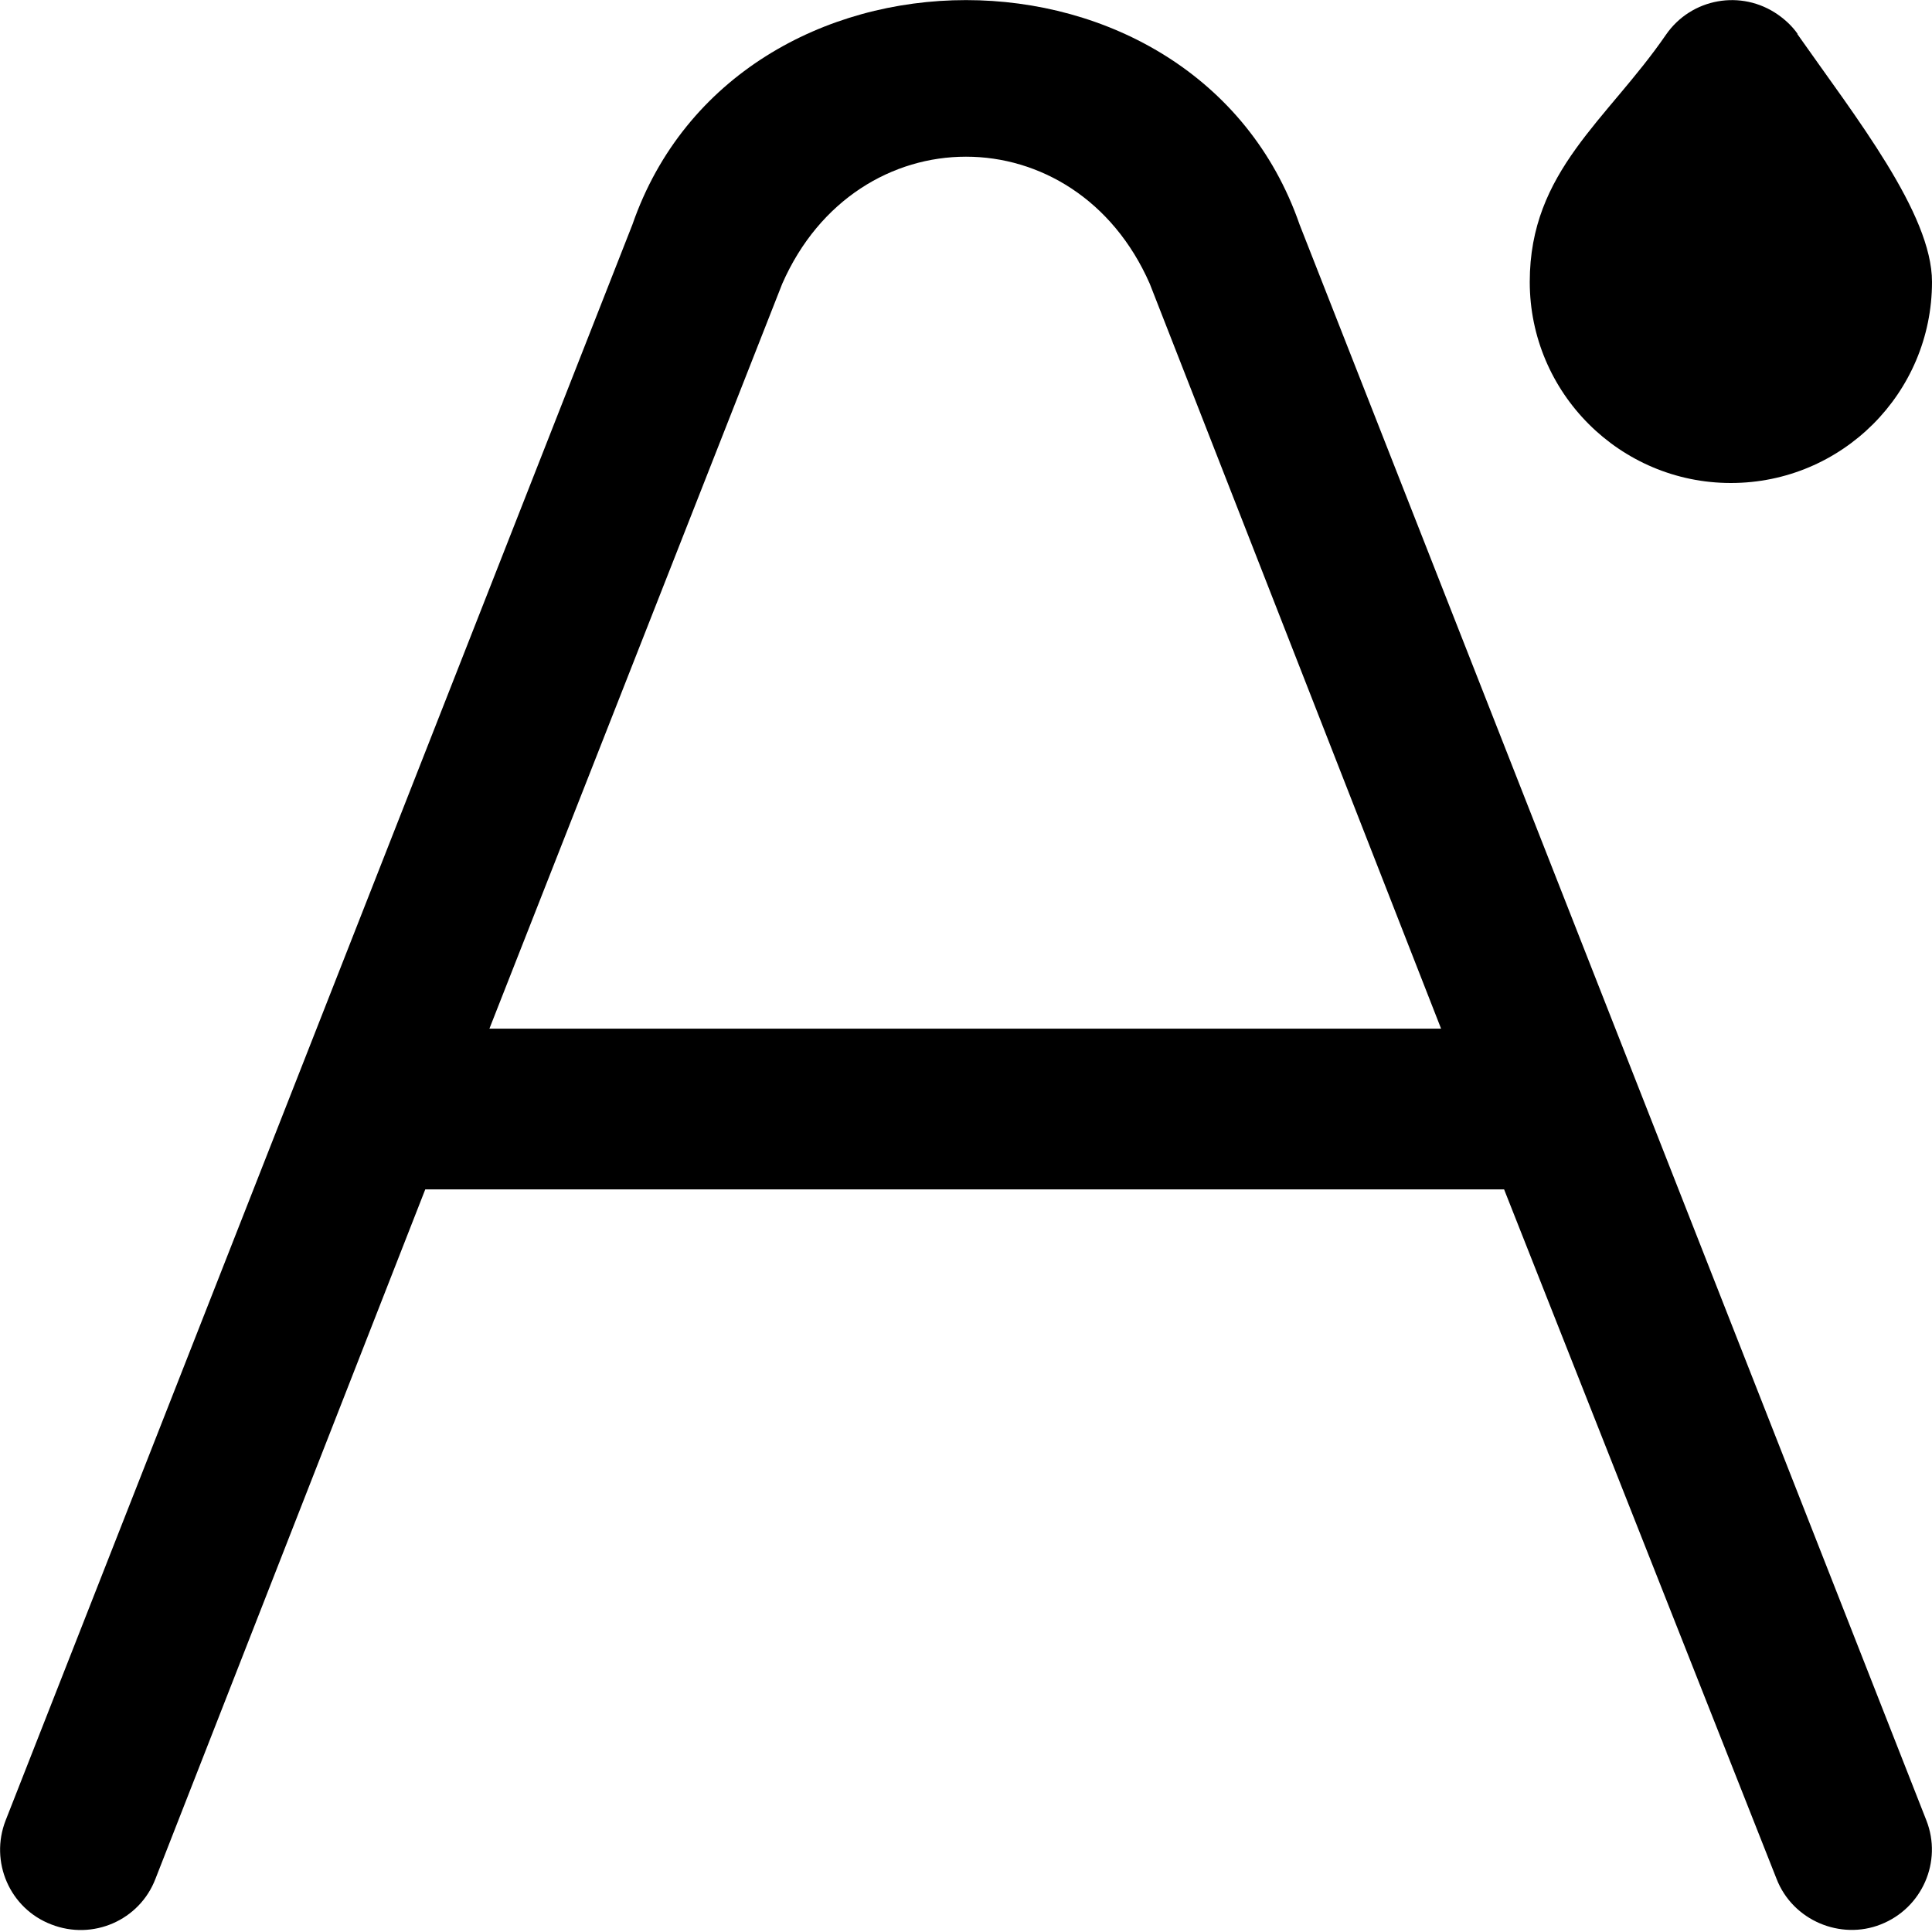
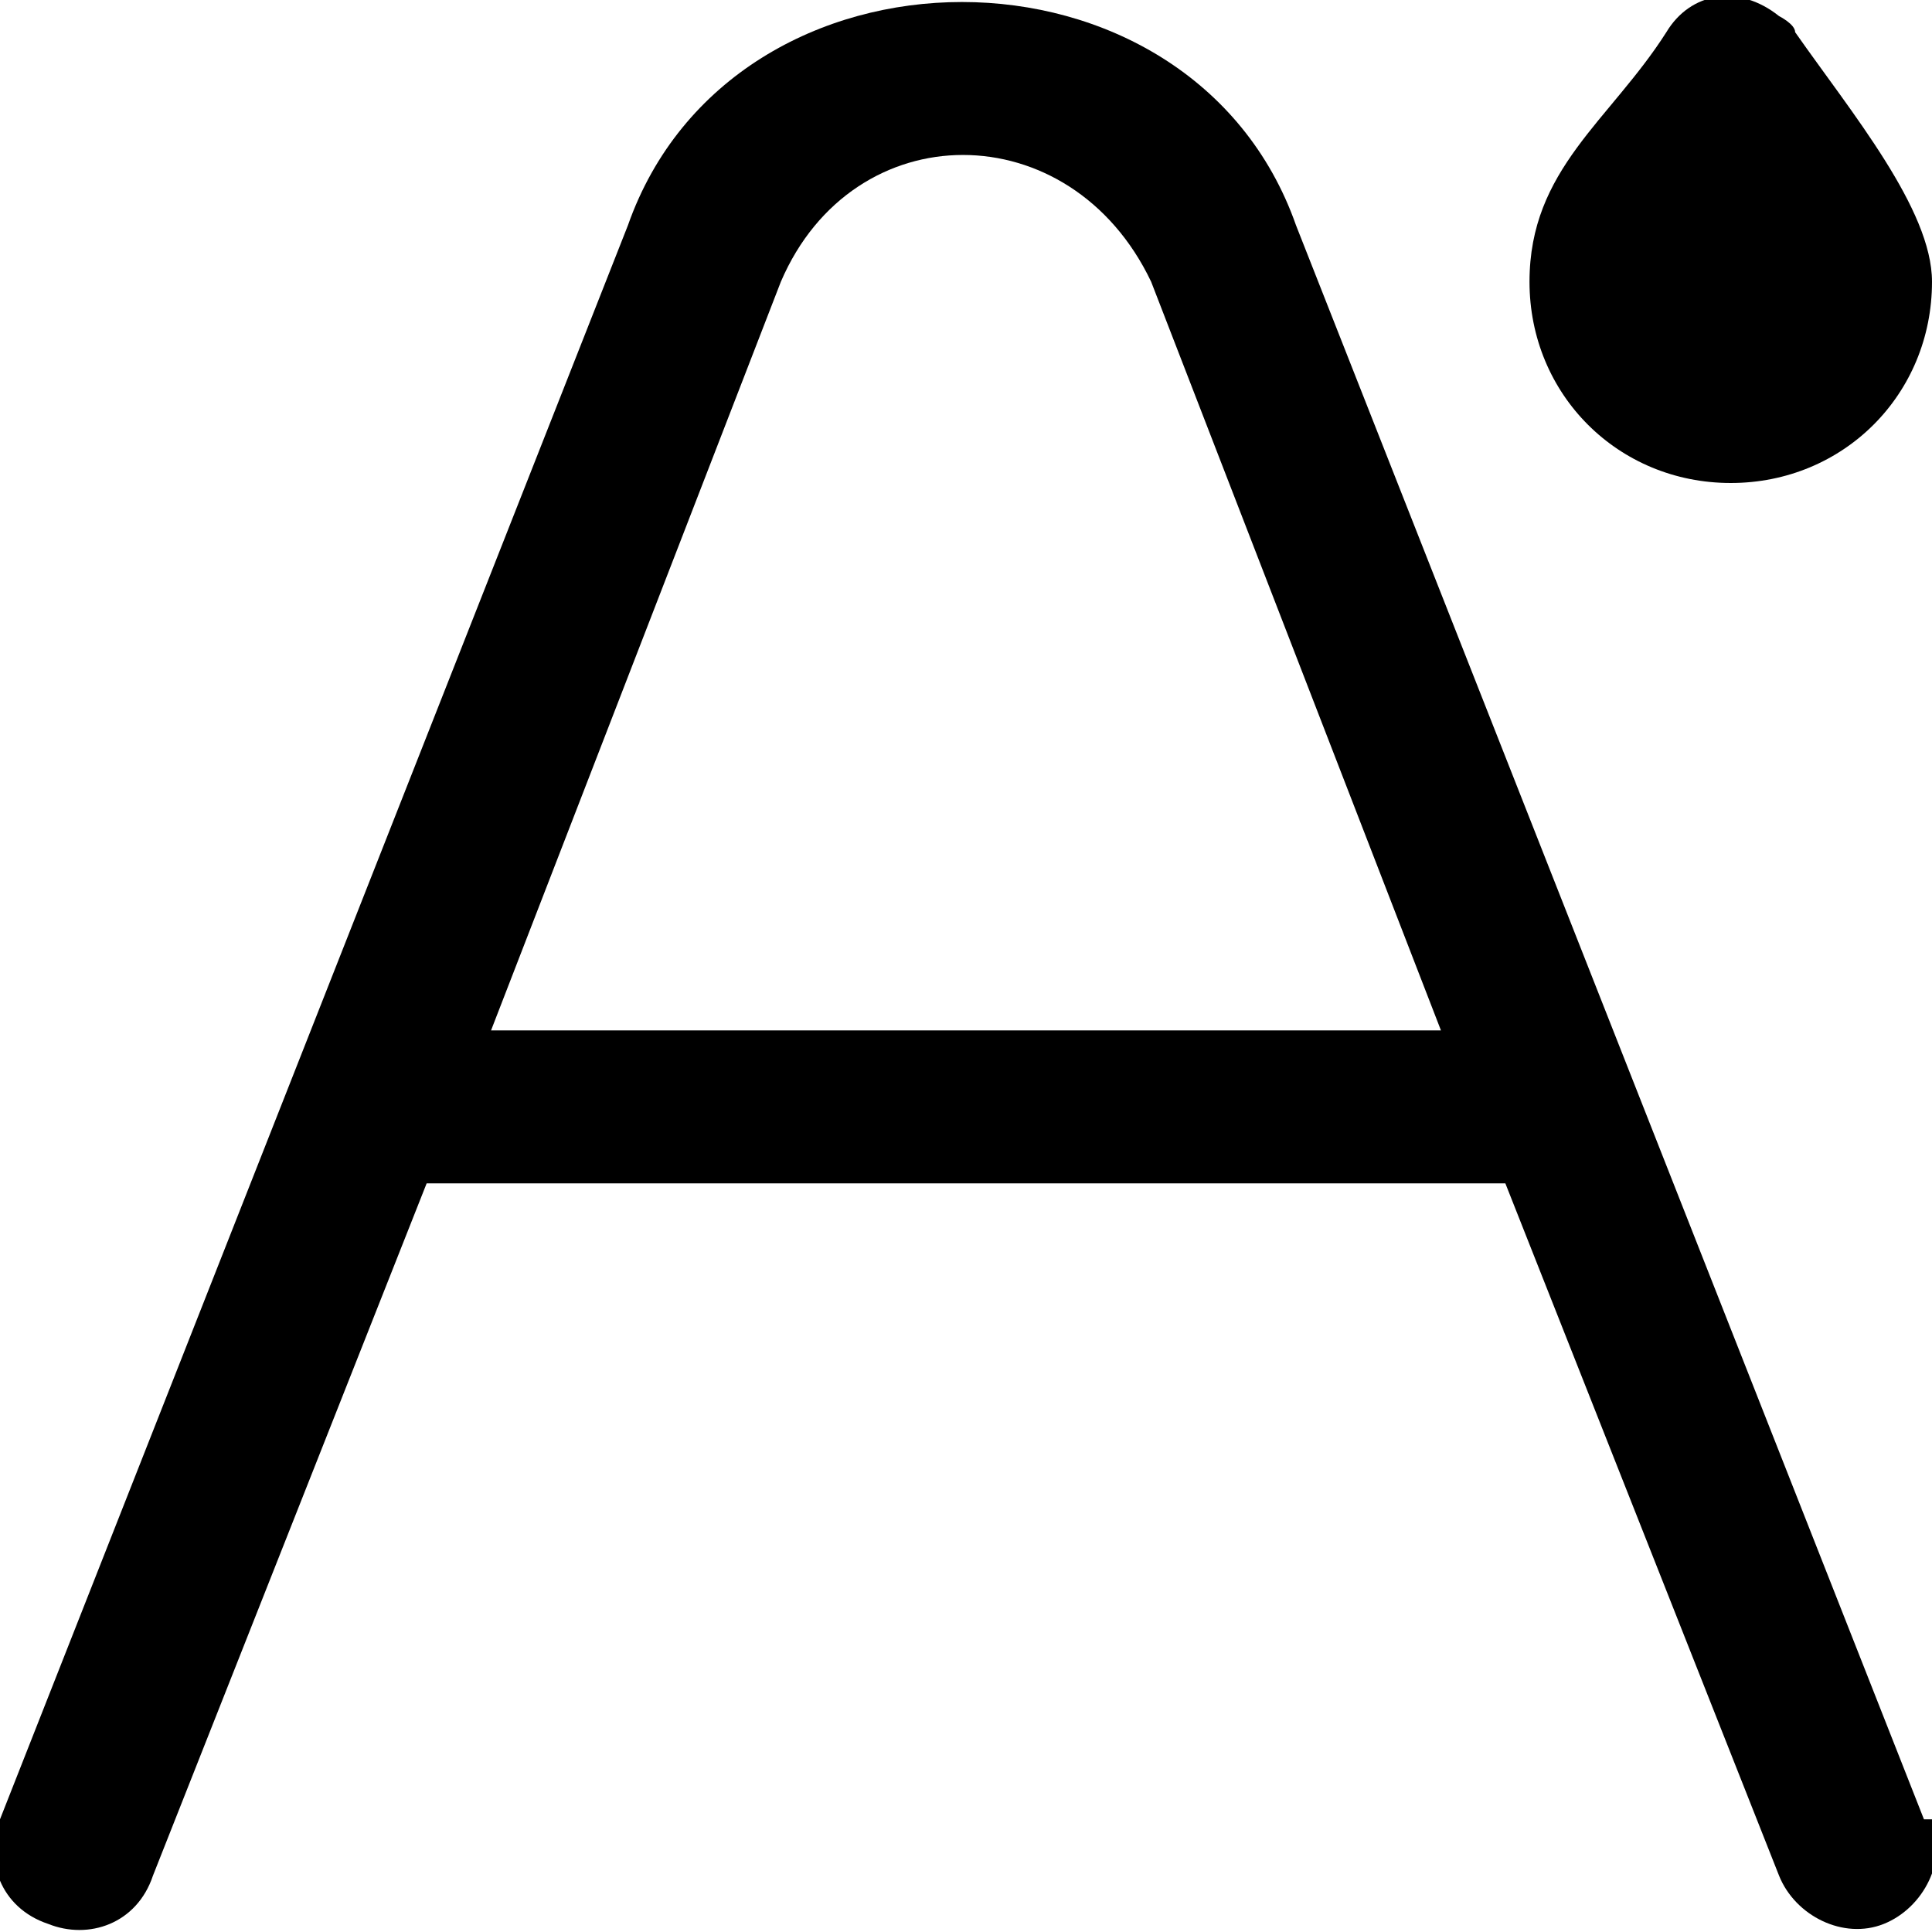
- <svg xmlns="http://www.w3.org/2000/svg" viewBox="0 0 512 512">
-   <path d="M510.5,482.4L344.4,59.5c-27.5-79.3-149.3-79.3-176.8,0L1.5,482.4c-4.3,11,1.1,23.4,12.1,27.6,11,4.3,23.4-1.1,27.6-12.1l71.5-182.7h285.9l72.2,182.7c4.3,11.1,17,16.3,27.6,12.1,11-4.3,16.4-16.7,12.1-27.6h0ZM129.7,272.6l77.6-197.4c19.7-44.9,77.7-44.9,97.4,0l77.2,197.4h-252.2,0Z" />
-   <path d="M476.3,9c15.5,22.1,35.7,47.6,35.7,65.7,0,29.5-23.9,53.3-53.3,53.3s-53.3-23.9-53.3-53.3,20.5-42.8,36.1-65.5c6.7-9.7,20-12.1,29.7-5.3,2,1.4,3.8,3.1,5.2,5.1h0Z" />
+ <svg xmlns="http://www.w3.org/2000/svg" viewBox="0 0 24 24">
+   <path d="M23.9,22.6L16.1,2.8c-1.3-3.7-7-3.7-8.3,0L0,22.6c-.2.5,0,1.1.6,1.3.5.2,1.1,0,1.3-.6l3.4-8.6h13.4l3.4,8.6c.2.5.8.8,1.3.6.5-.2.8-.8.6-1.3h0ZM6.1,12.8l3.6-9.3c.9-2.1,3.6-2.1,4.6,0l3.6,9.3H6.1h0Z" />
+   <path d="M22.3.4c.7,1,1.7,2.2,1.7,3.1,0,1.4-1.1,2.5-2.5,2.5s-2.5-1.1-2.5-2.5,1-2,1.7-3.1c.3-.5.9-.6,1.4-.2,0,0,.2.1.2.2h0Z" />
</svg>
